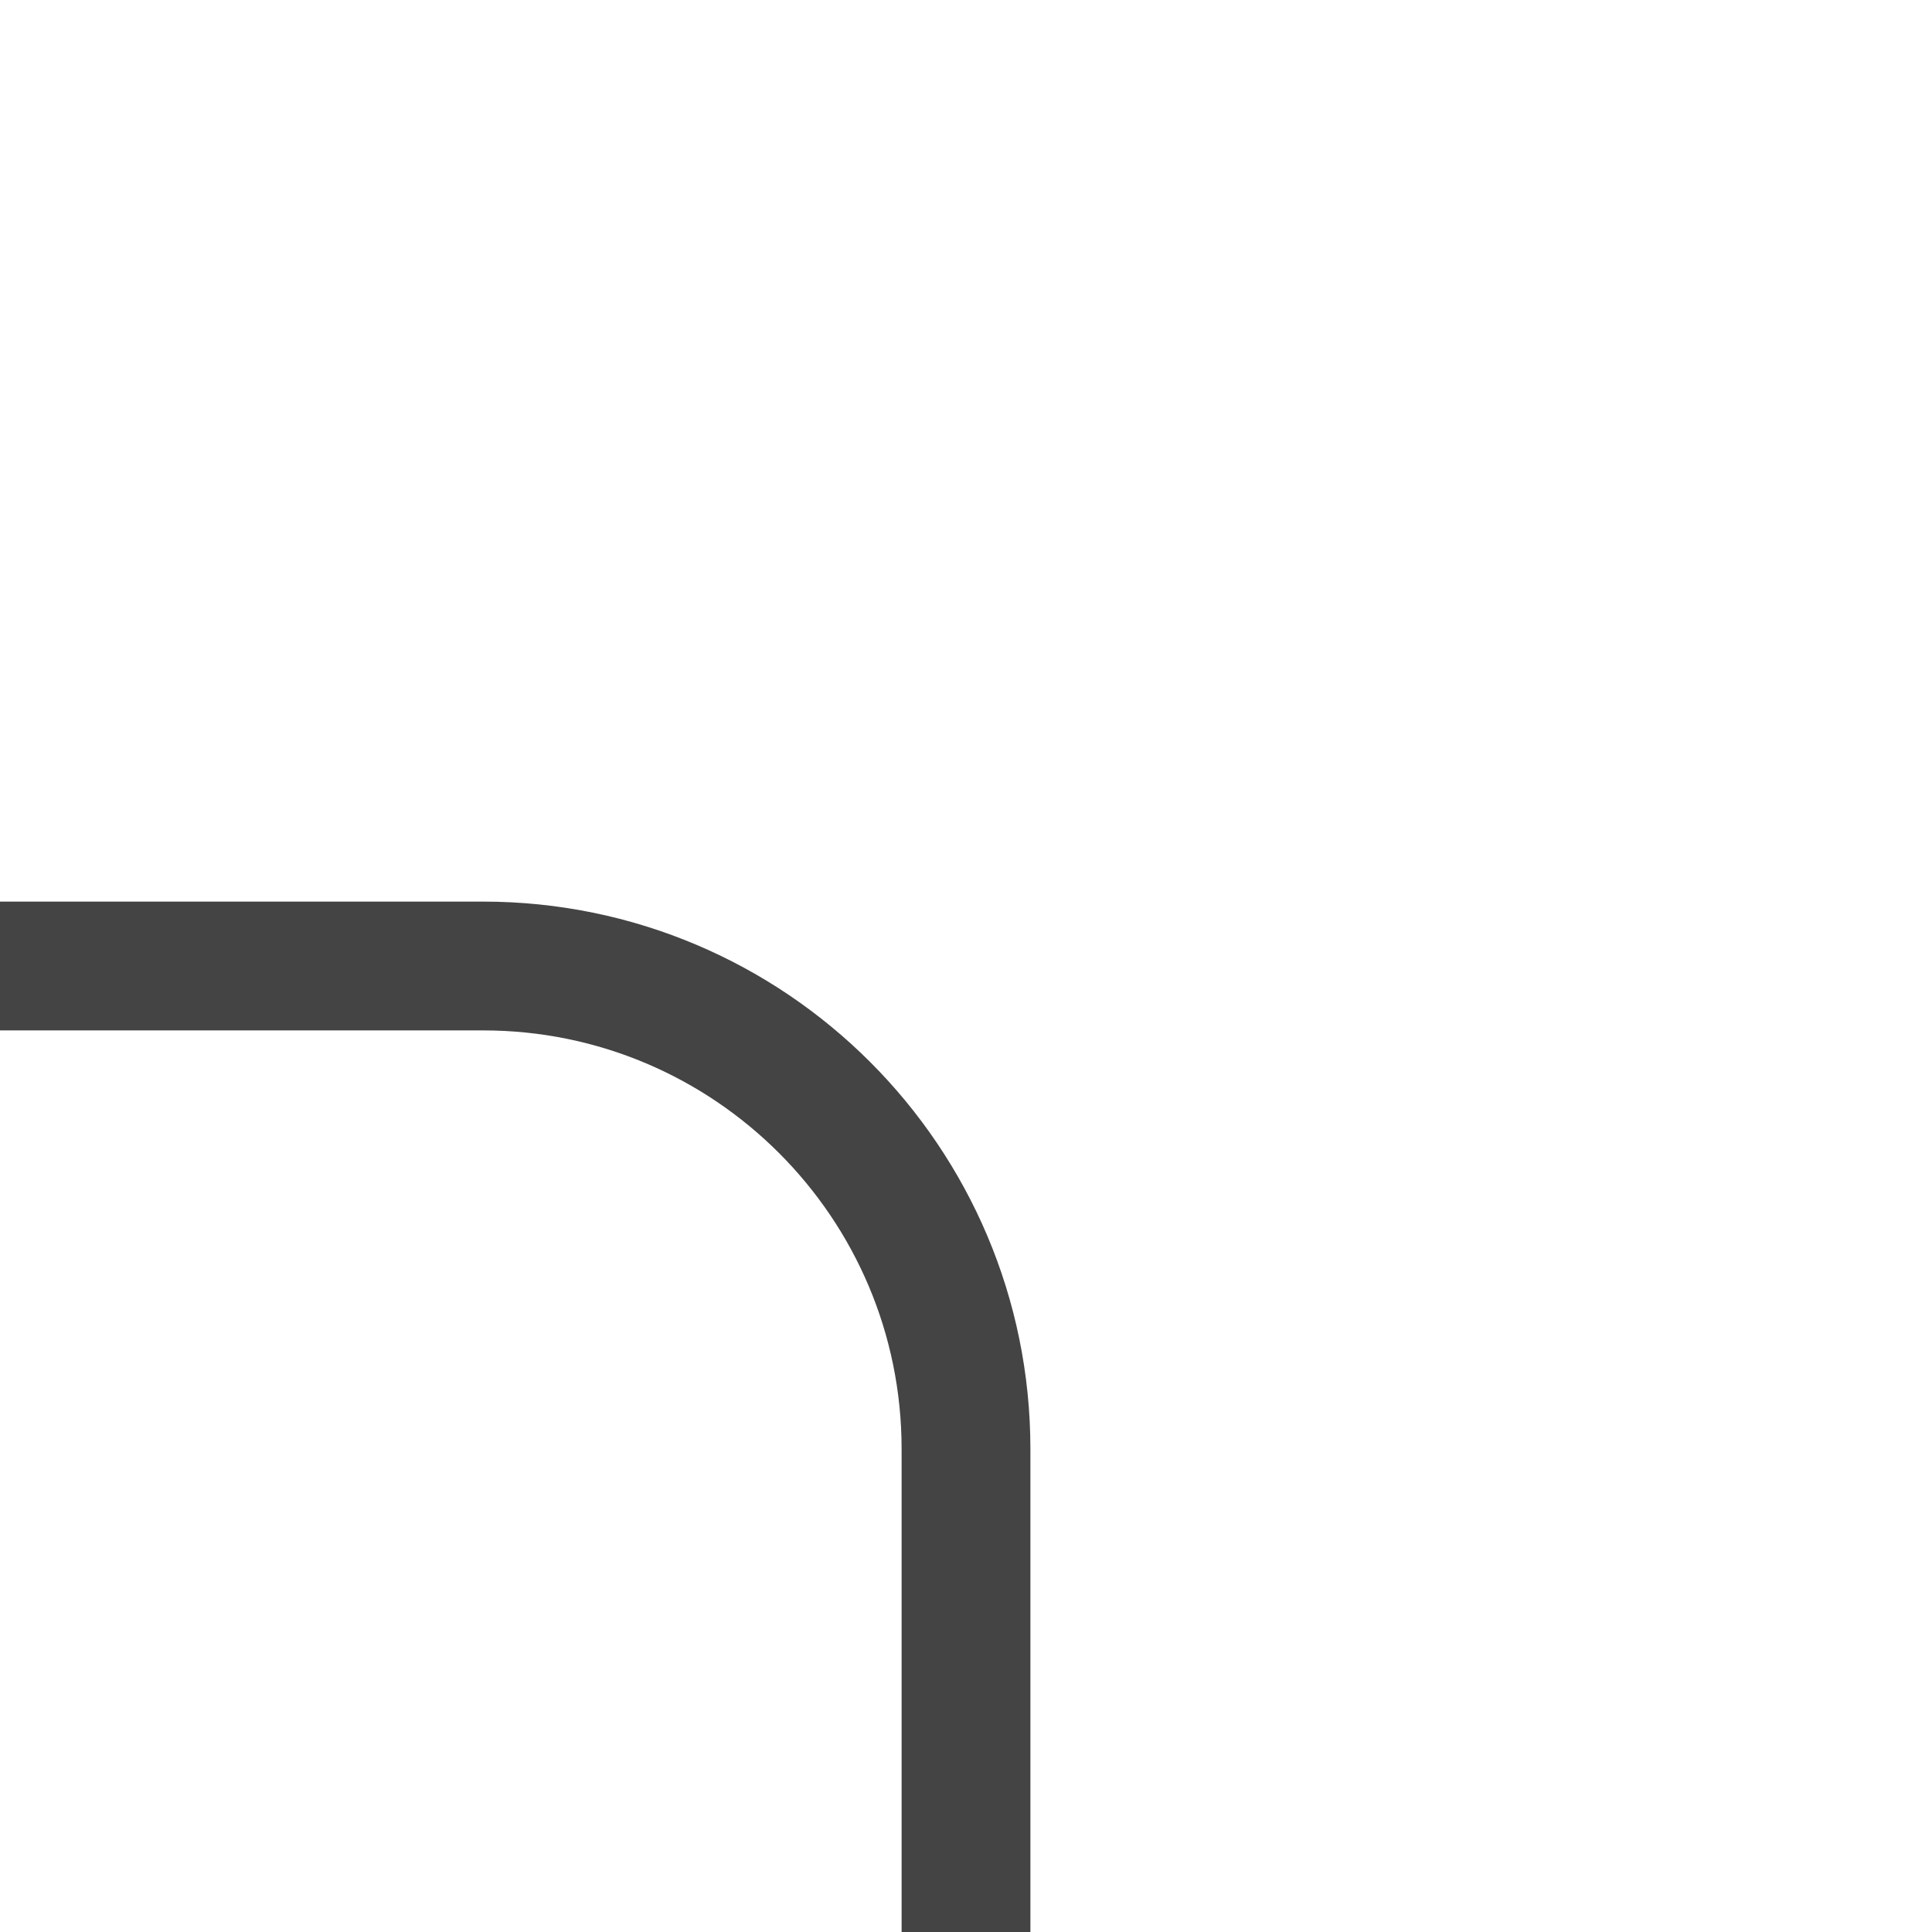
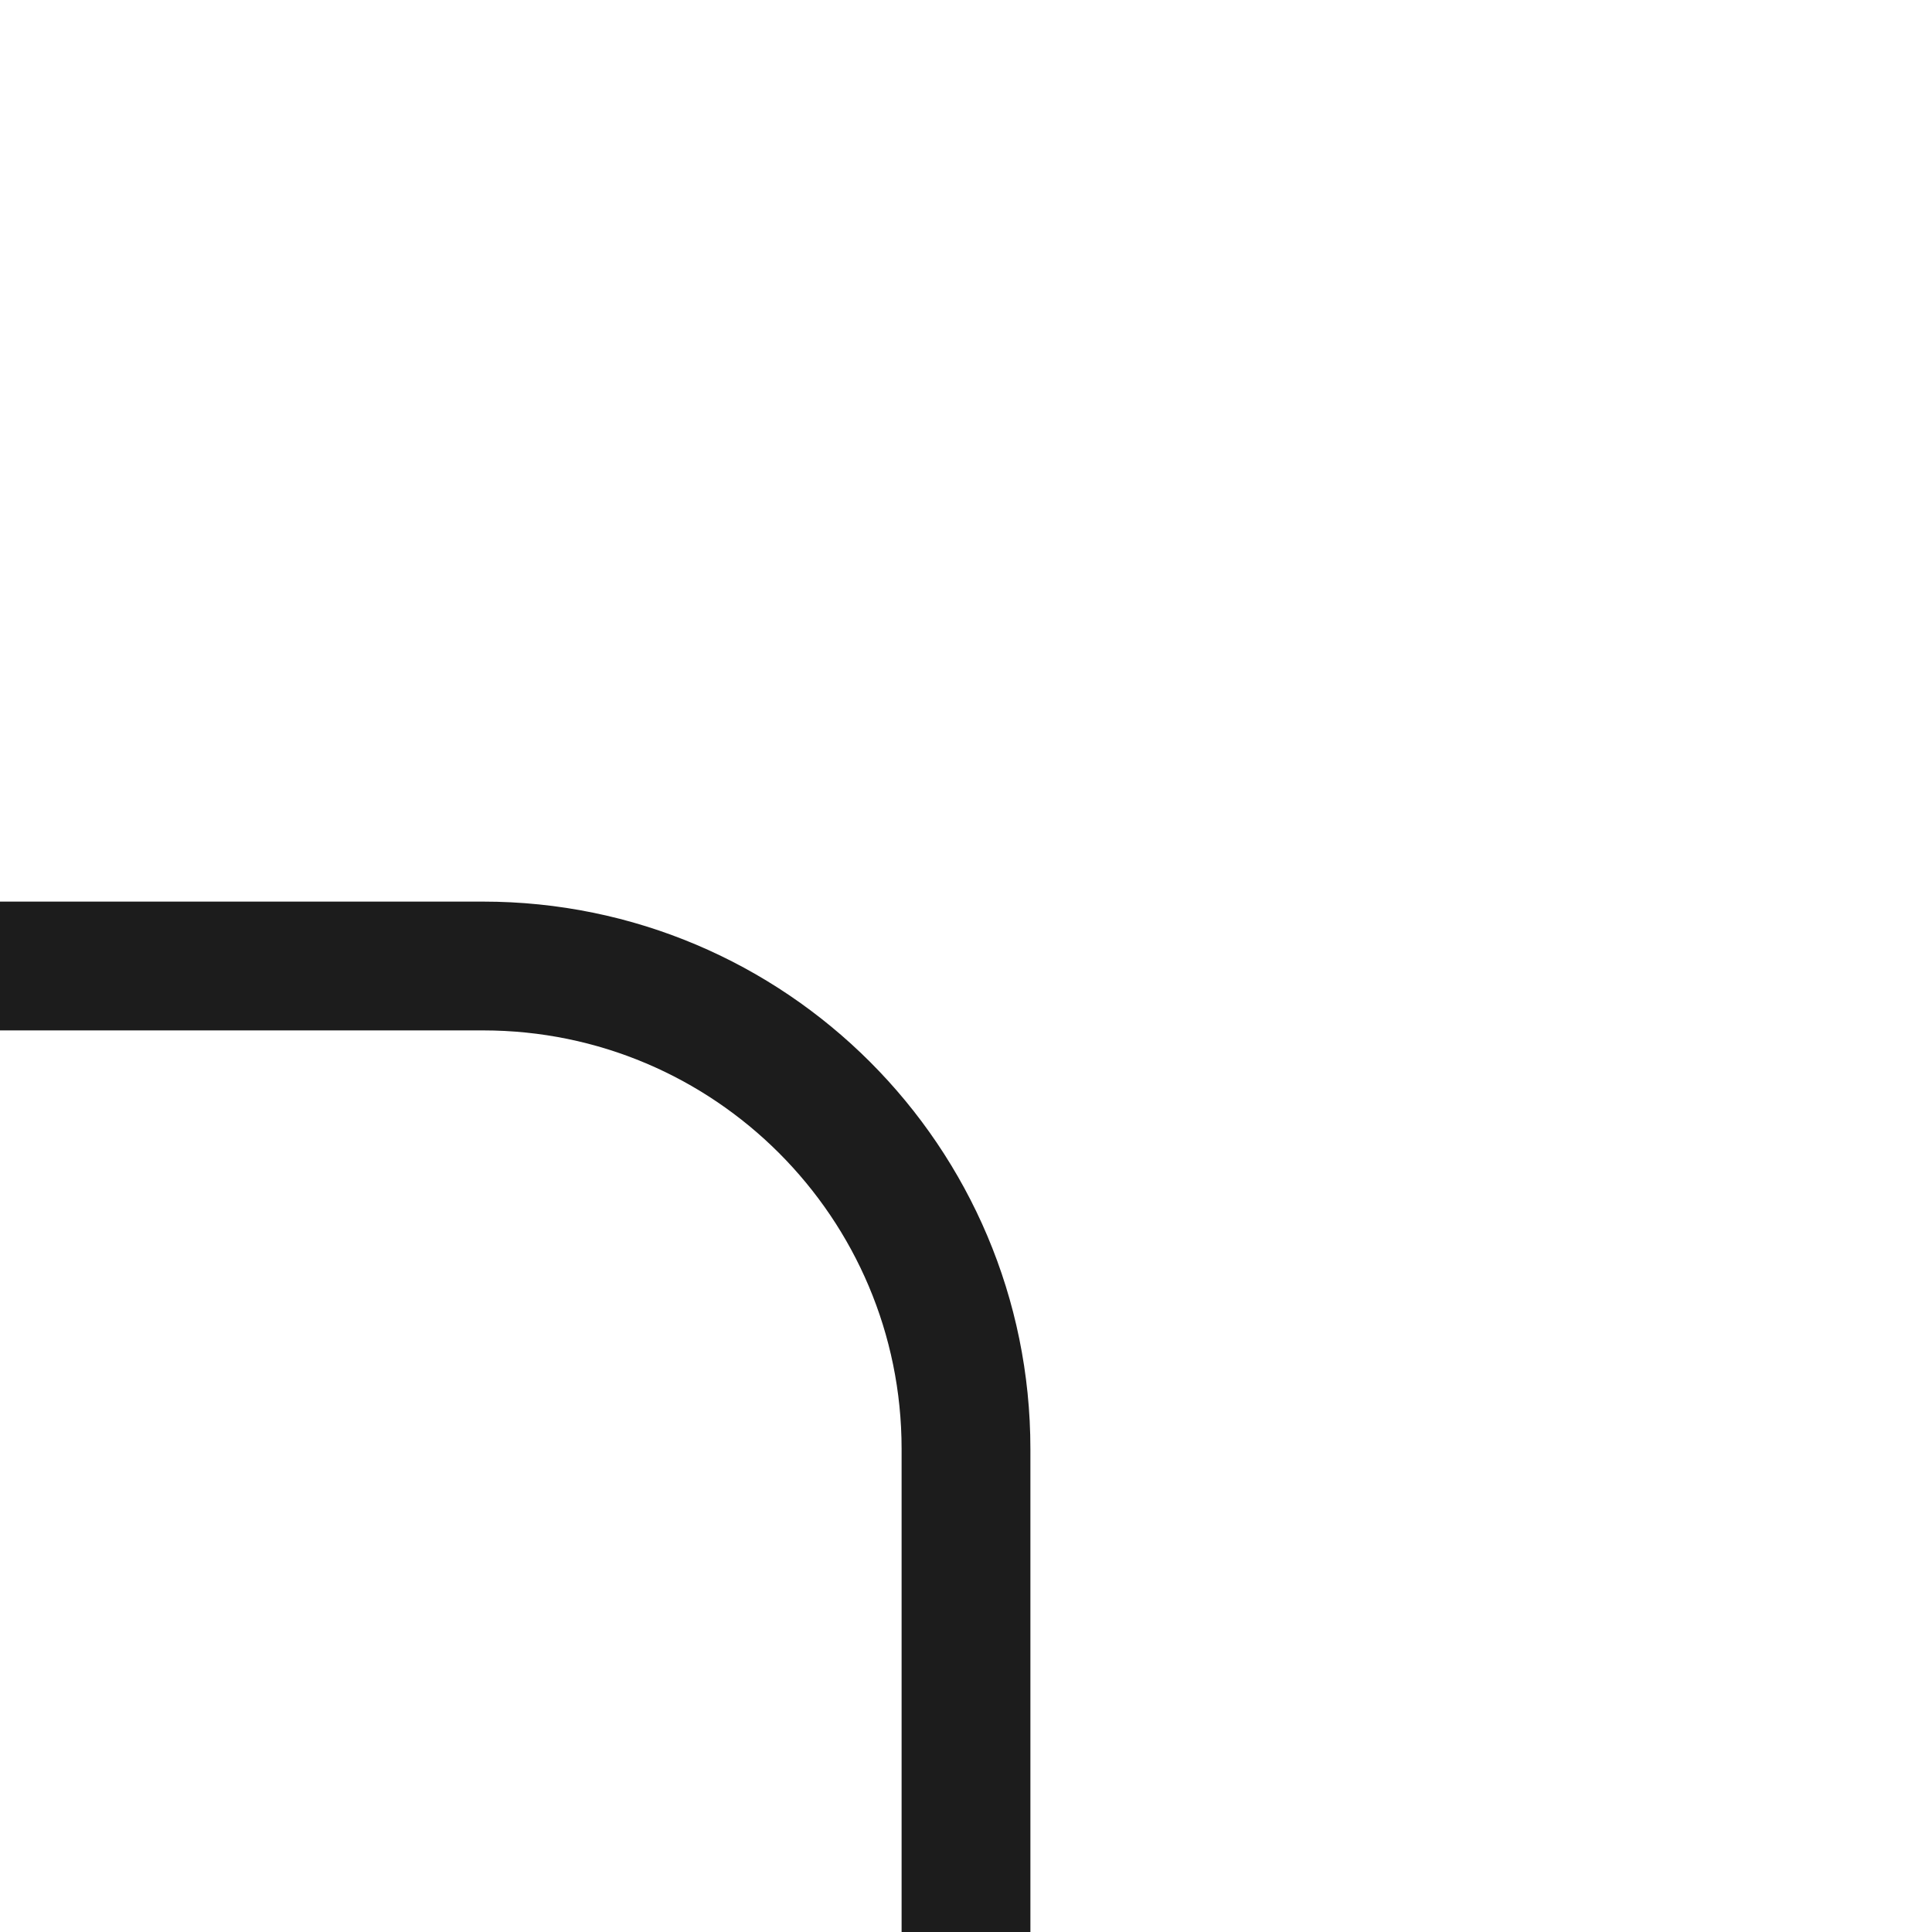
<svg xmlns="http://www.w3.org/2000/svg" viewBox="0 0 30 30" width="30" height="30">
-   <path d="M 15 30 L 15 22.5 A 7.5 7.5 0 0 0 7.5 15 L 0 15" fill="none" stroke="#444" stroke-linecap="round" stroke-width="2" />
+   <path d="M 15 30 L 15 22.5 A 7.5 7.5 0 0 0 7.5 15 L 0 15" fill="none" stroke="#1c1c1c" stroke-linecap="round" stroke-width="2" />
</svg>
